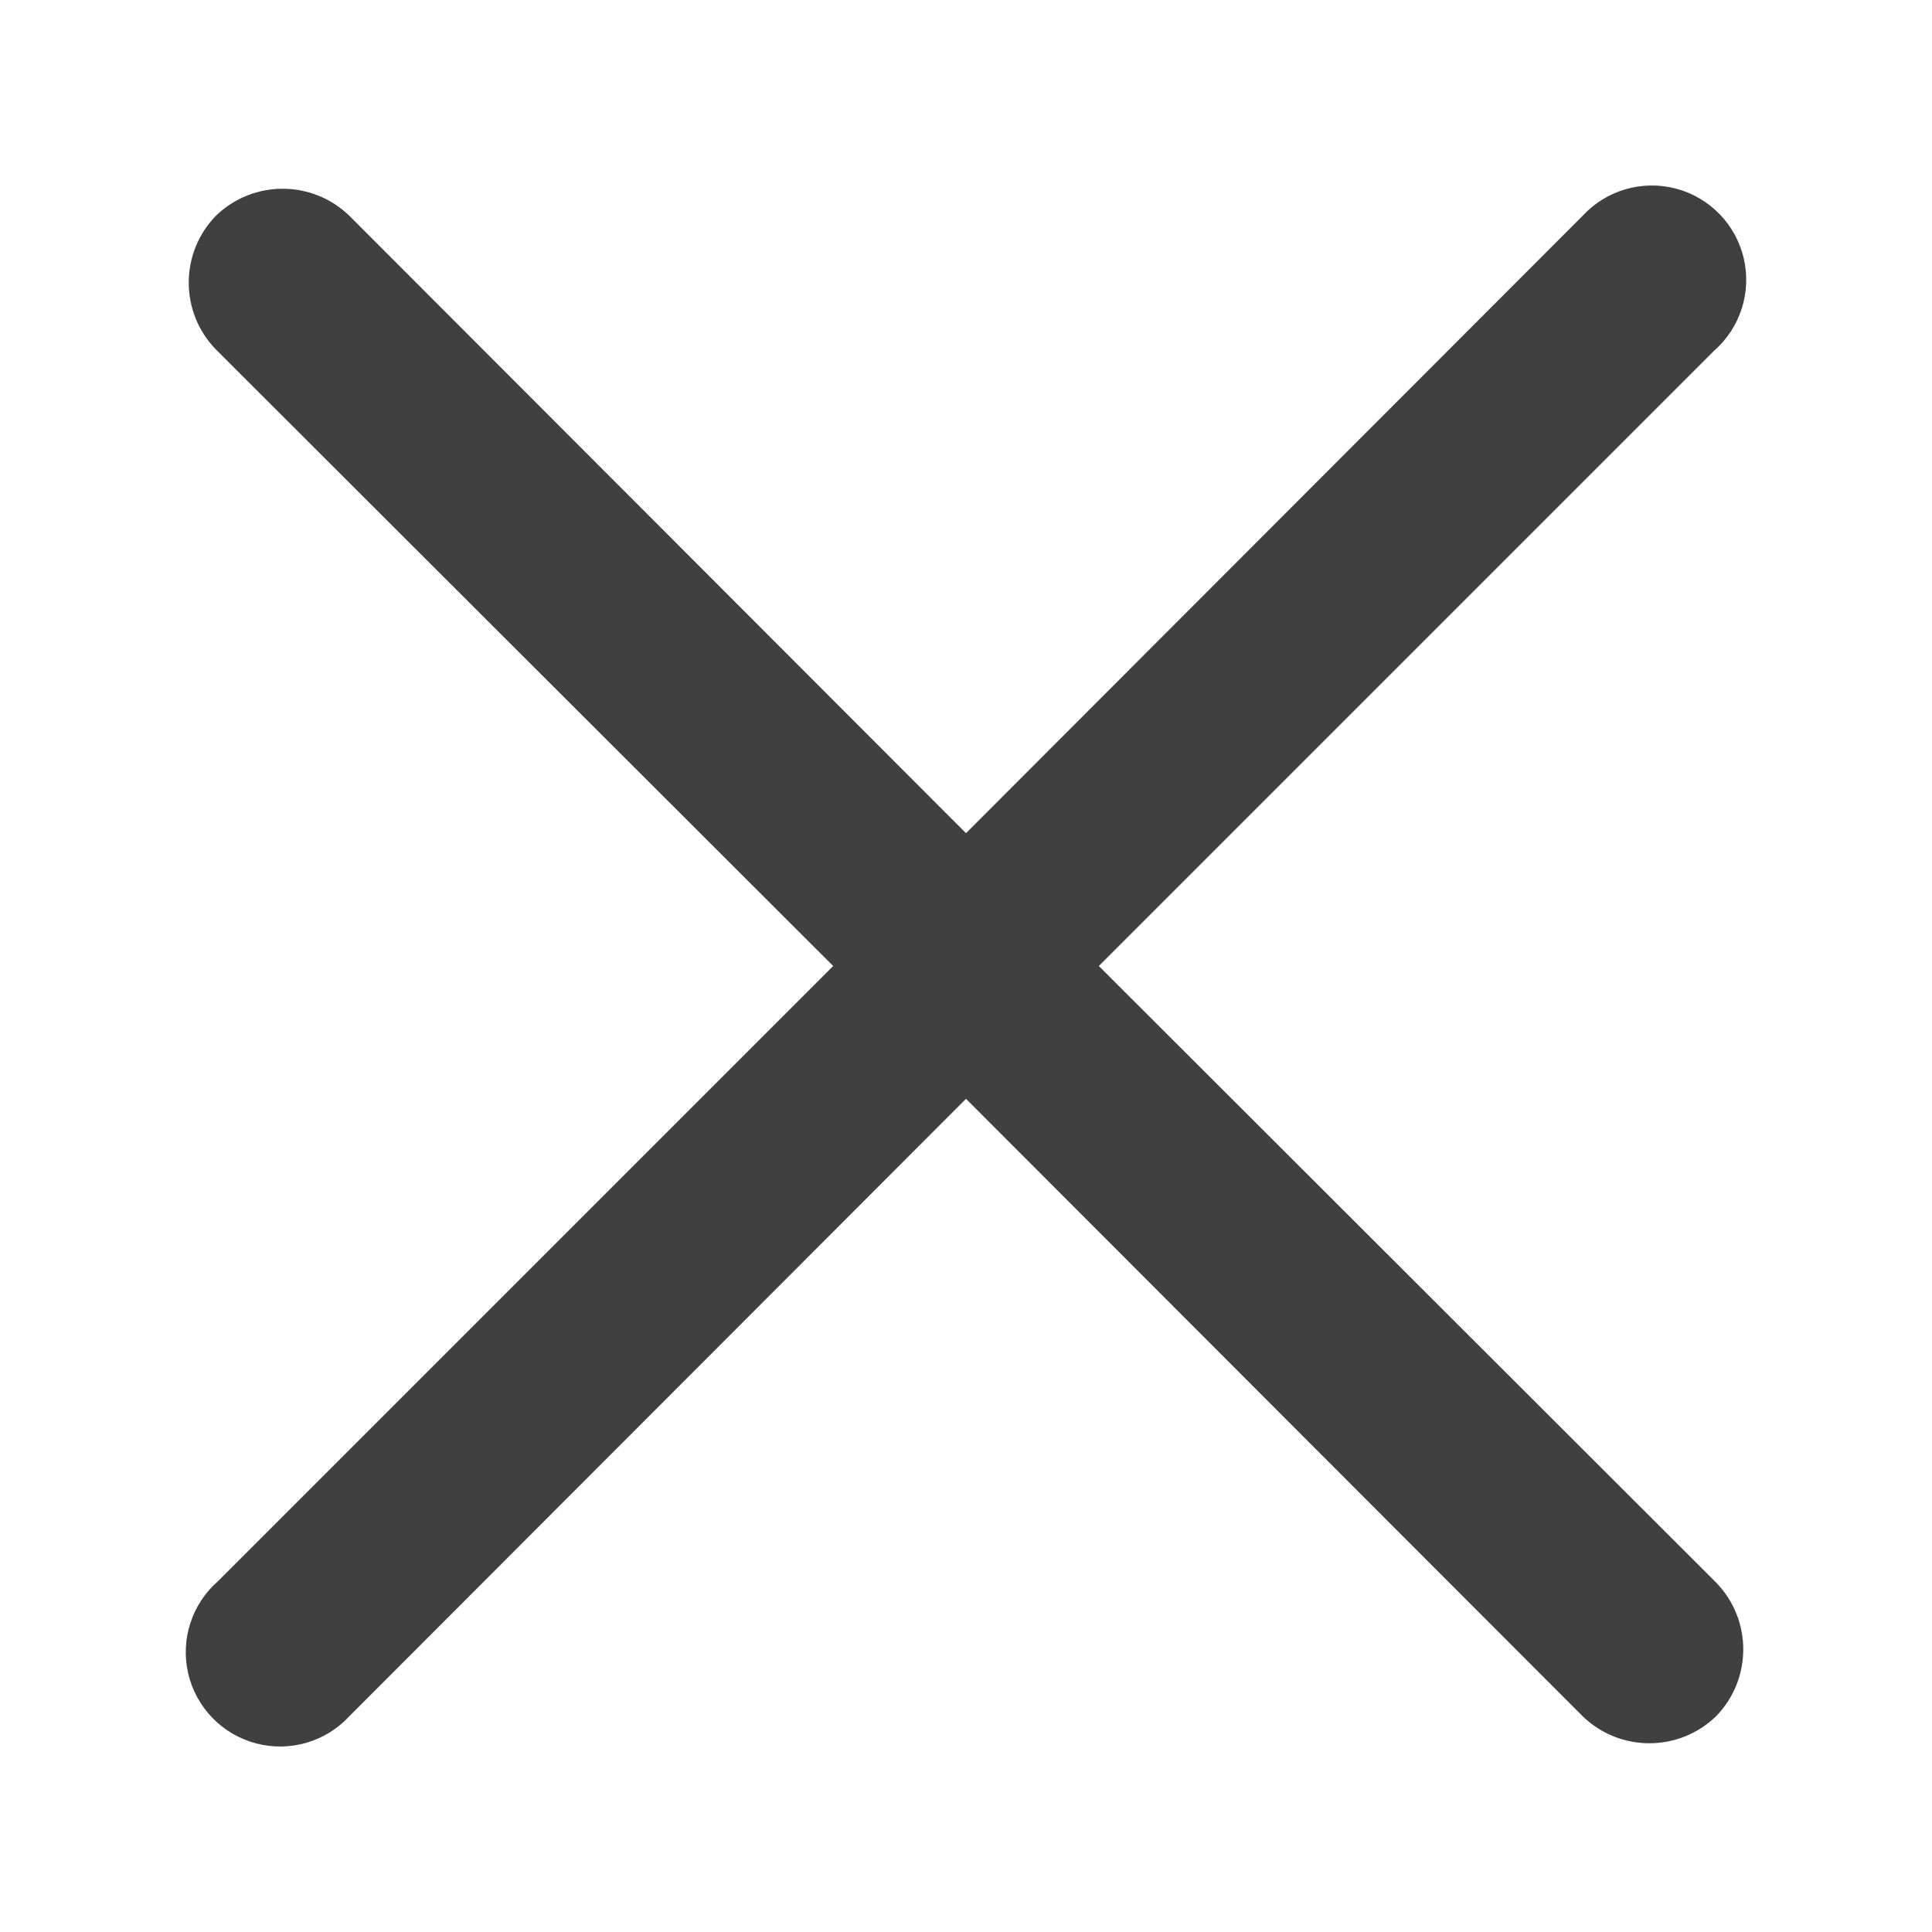
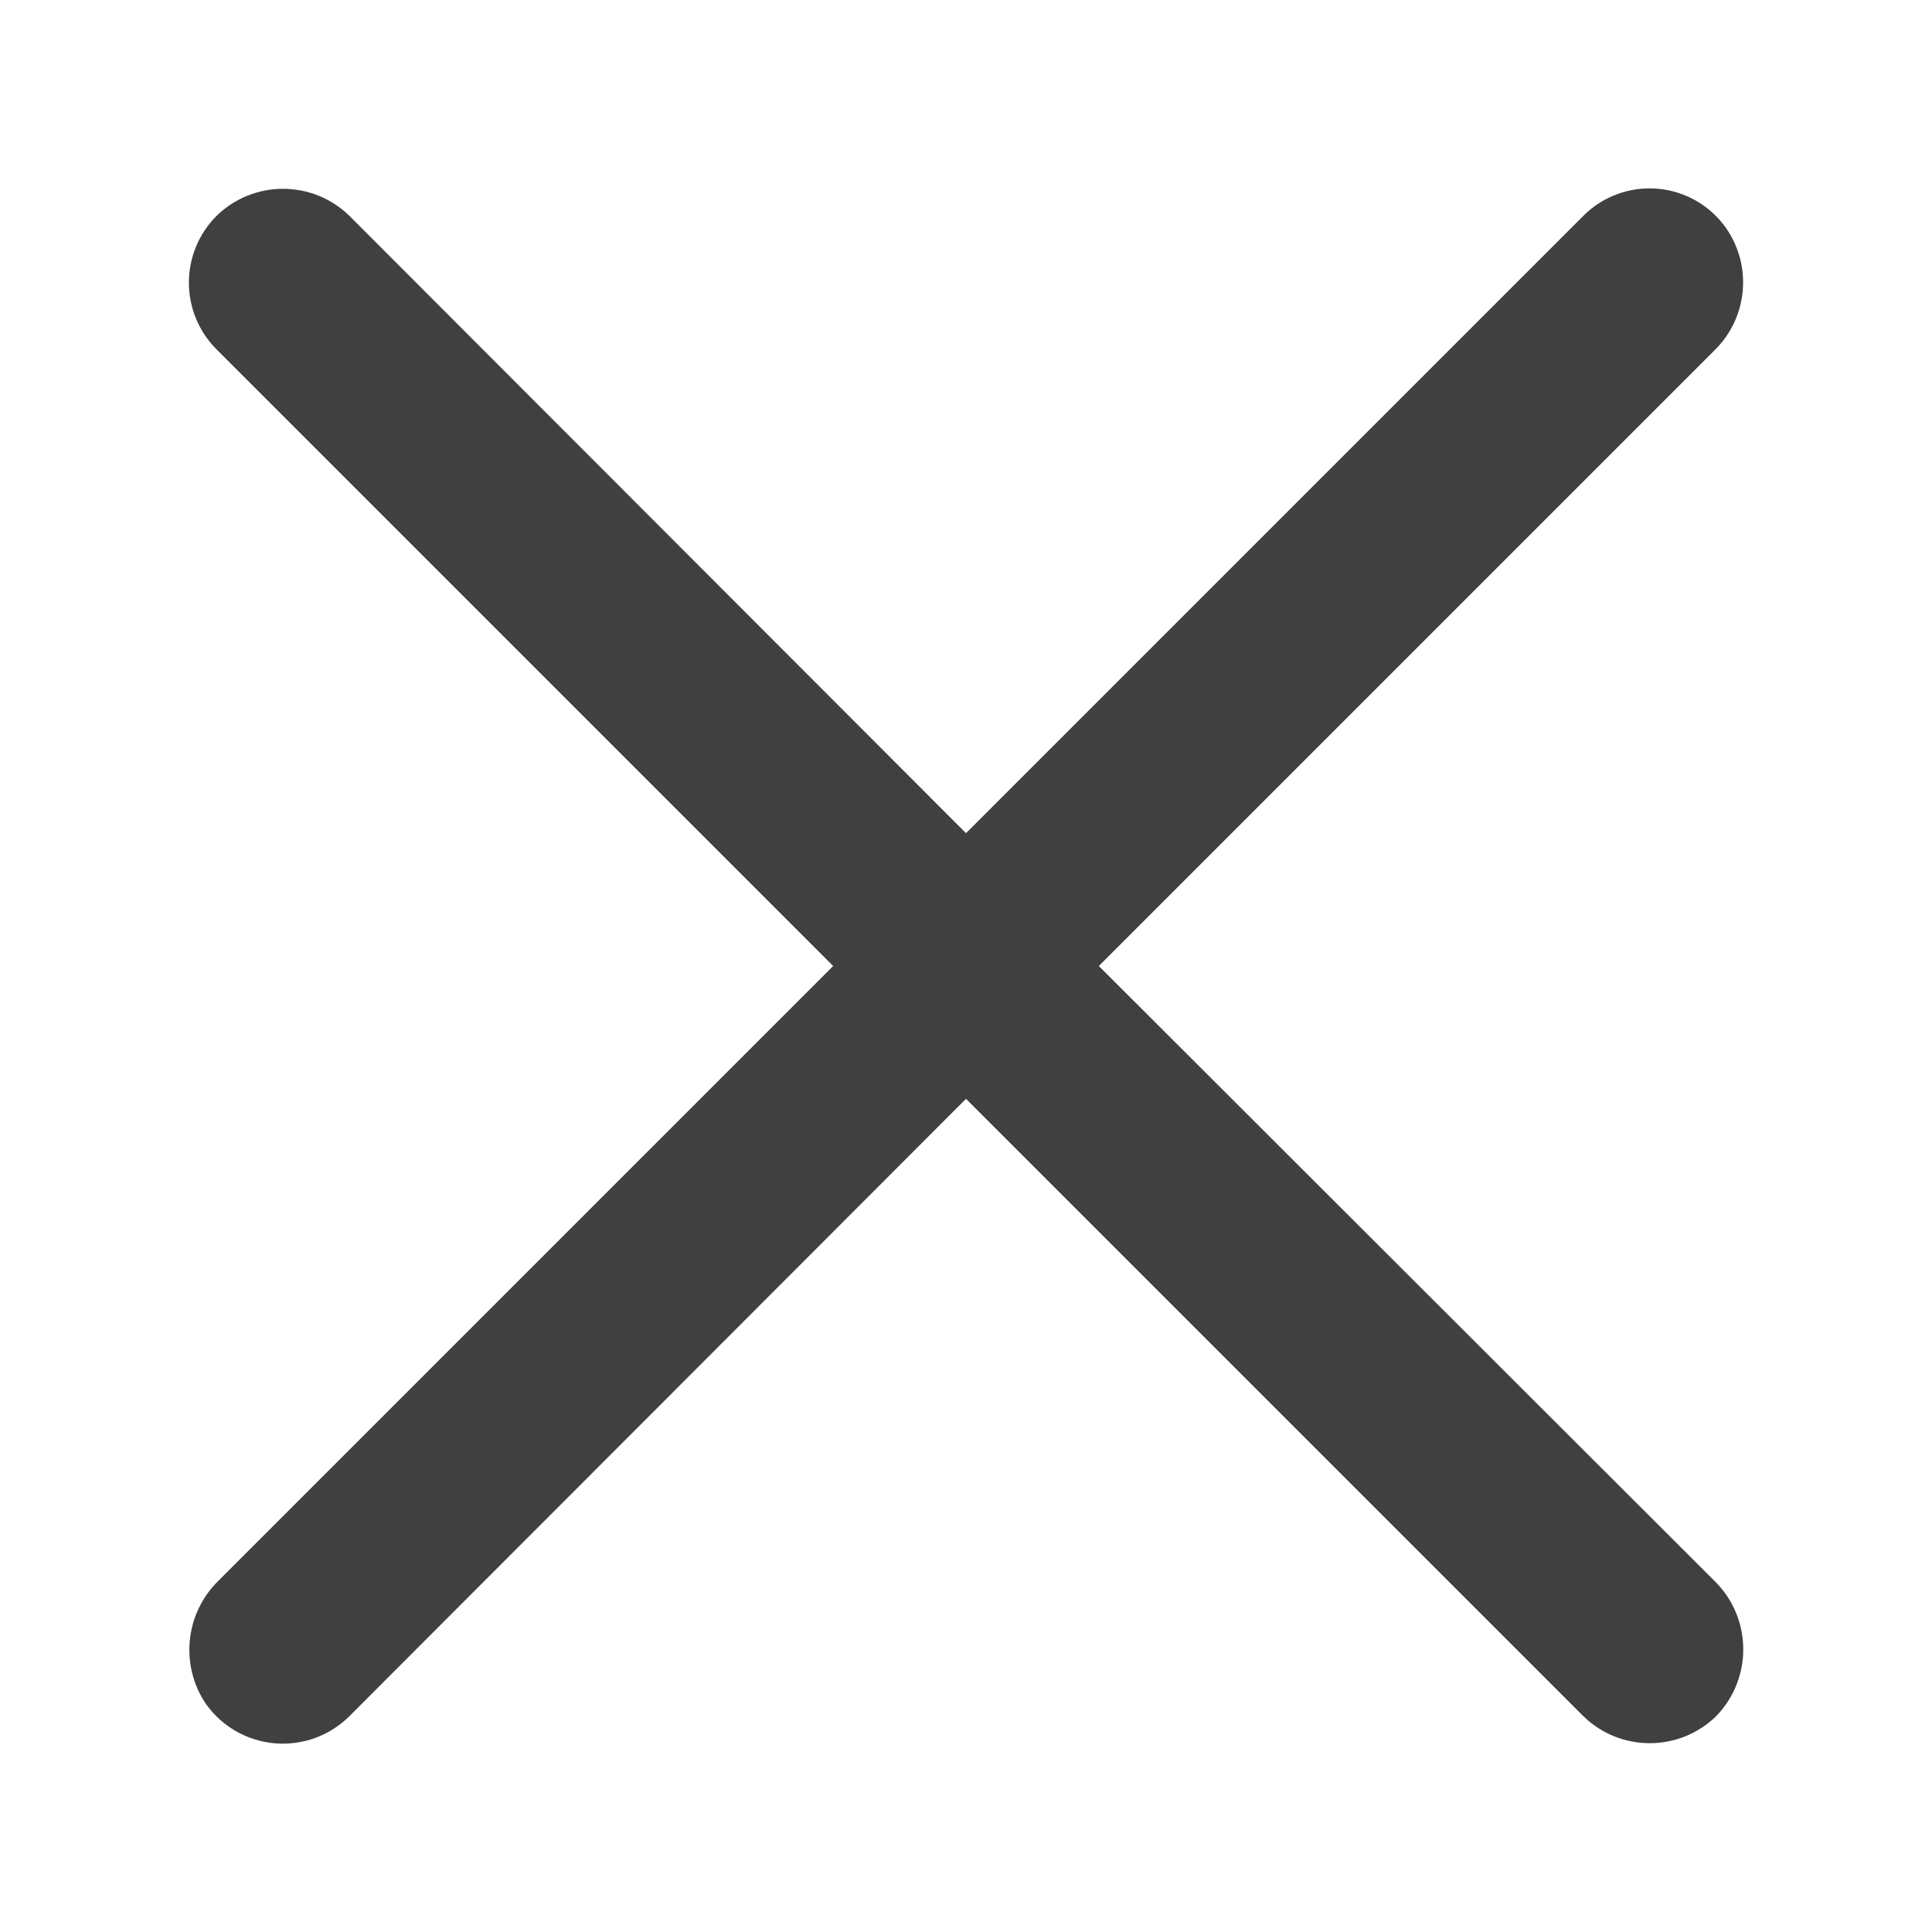
<svg xmlns="http://www.w3.org/2000/svg" width="256" height="256" viewBox="0 0 256 256">
-   <path fill="#404040" d="M227.4 209.7L145.6 128l81.5-81.5a12.5 12.5 0 1 0-17.4-17.9L128 110.4 46.3 28.6a12.7 12.7 0 0 0-17.7 0 12.7 12.7 0 0 0 0 17.7l81.8 81.7-81.5 81.5a12.5 12.5 0 1 0 17.4 17.9l81.7-81.8 81.7 81.8a12.7 12.7 0 0 0 17.7 0 12.7 12.7 0 0 0 0-17.7z" />
+   <path fill="#404040" d="M227.4 209.7L145.6 128l81.5-81.5a12.6 12.6 0 0 0 1.6-16.3 12.4 12.4 0 0 0-18.9-1.6L128 110.4 46.3 28.6a12.6 12.6 0 0 0-17.6 0 12.5 12.5 0 0 0 0 17.7l81.7 81.7-81.5 81.5a12.8 12.8 0 0 0-1.6 16.3 12.5 12.5 0 0 0 19 1.6l81.7-81.8 81.8 81.8a12.6 12.6 0 0 0 17.6 0 12.7 12.7 0 0 0 0-17.7z" />
</svg>
